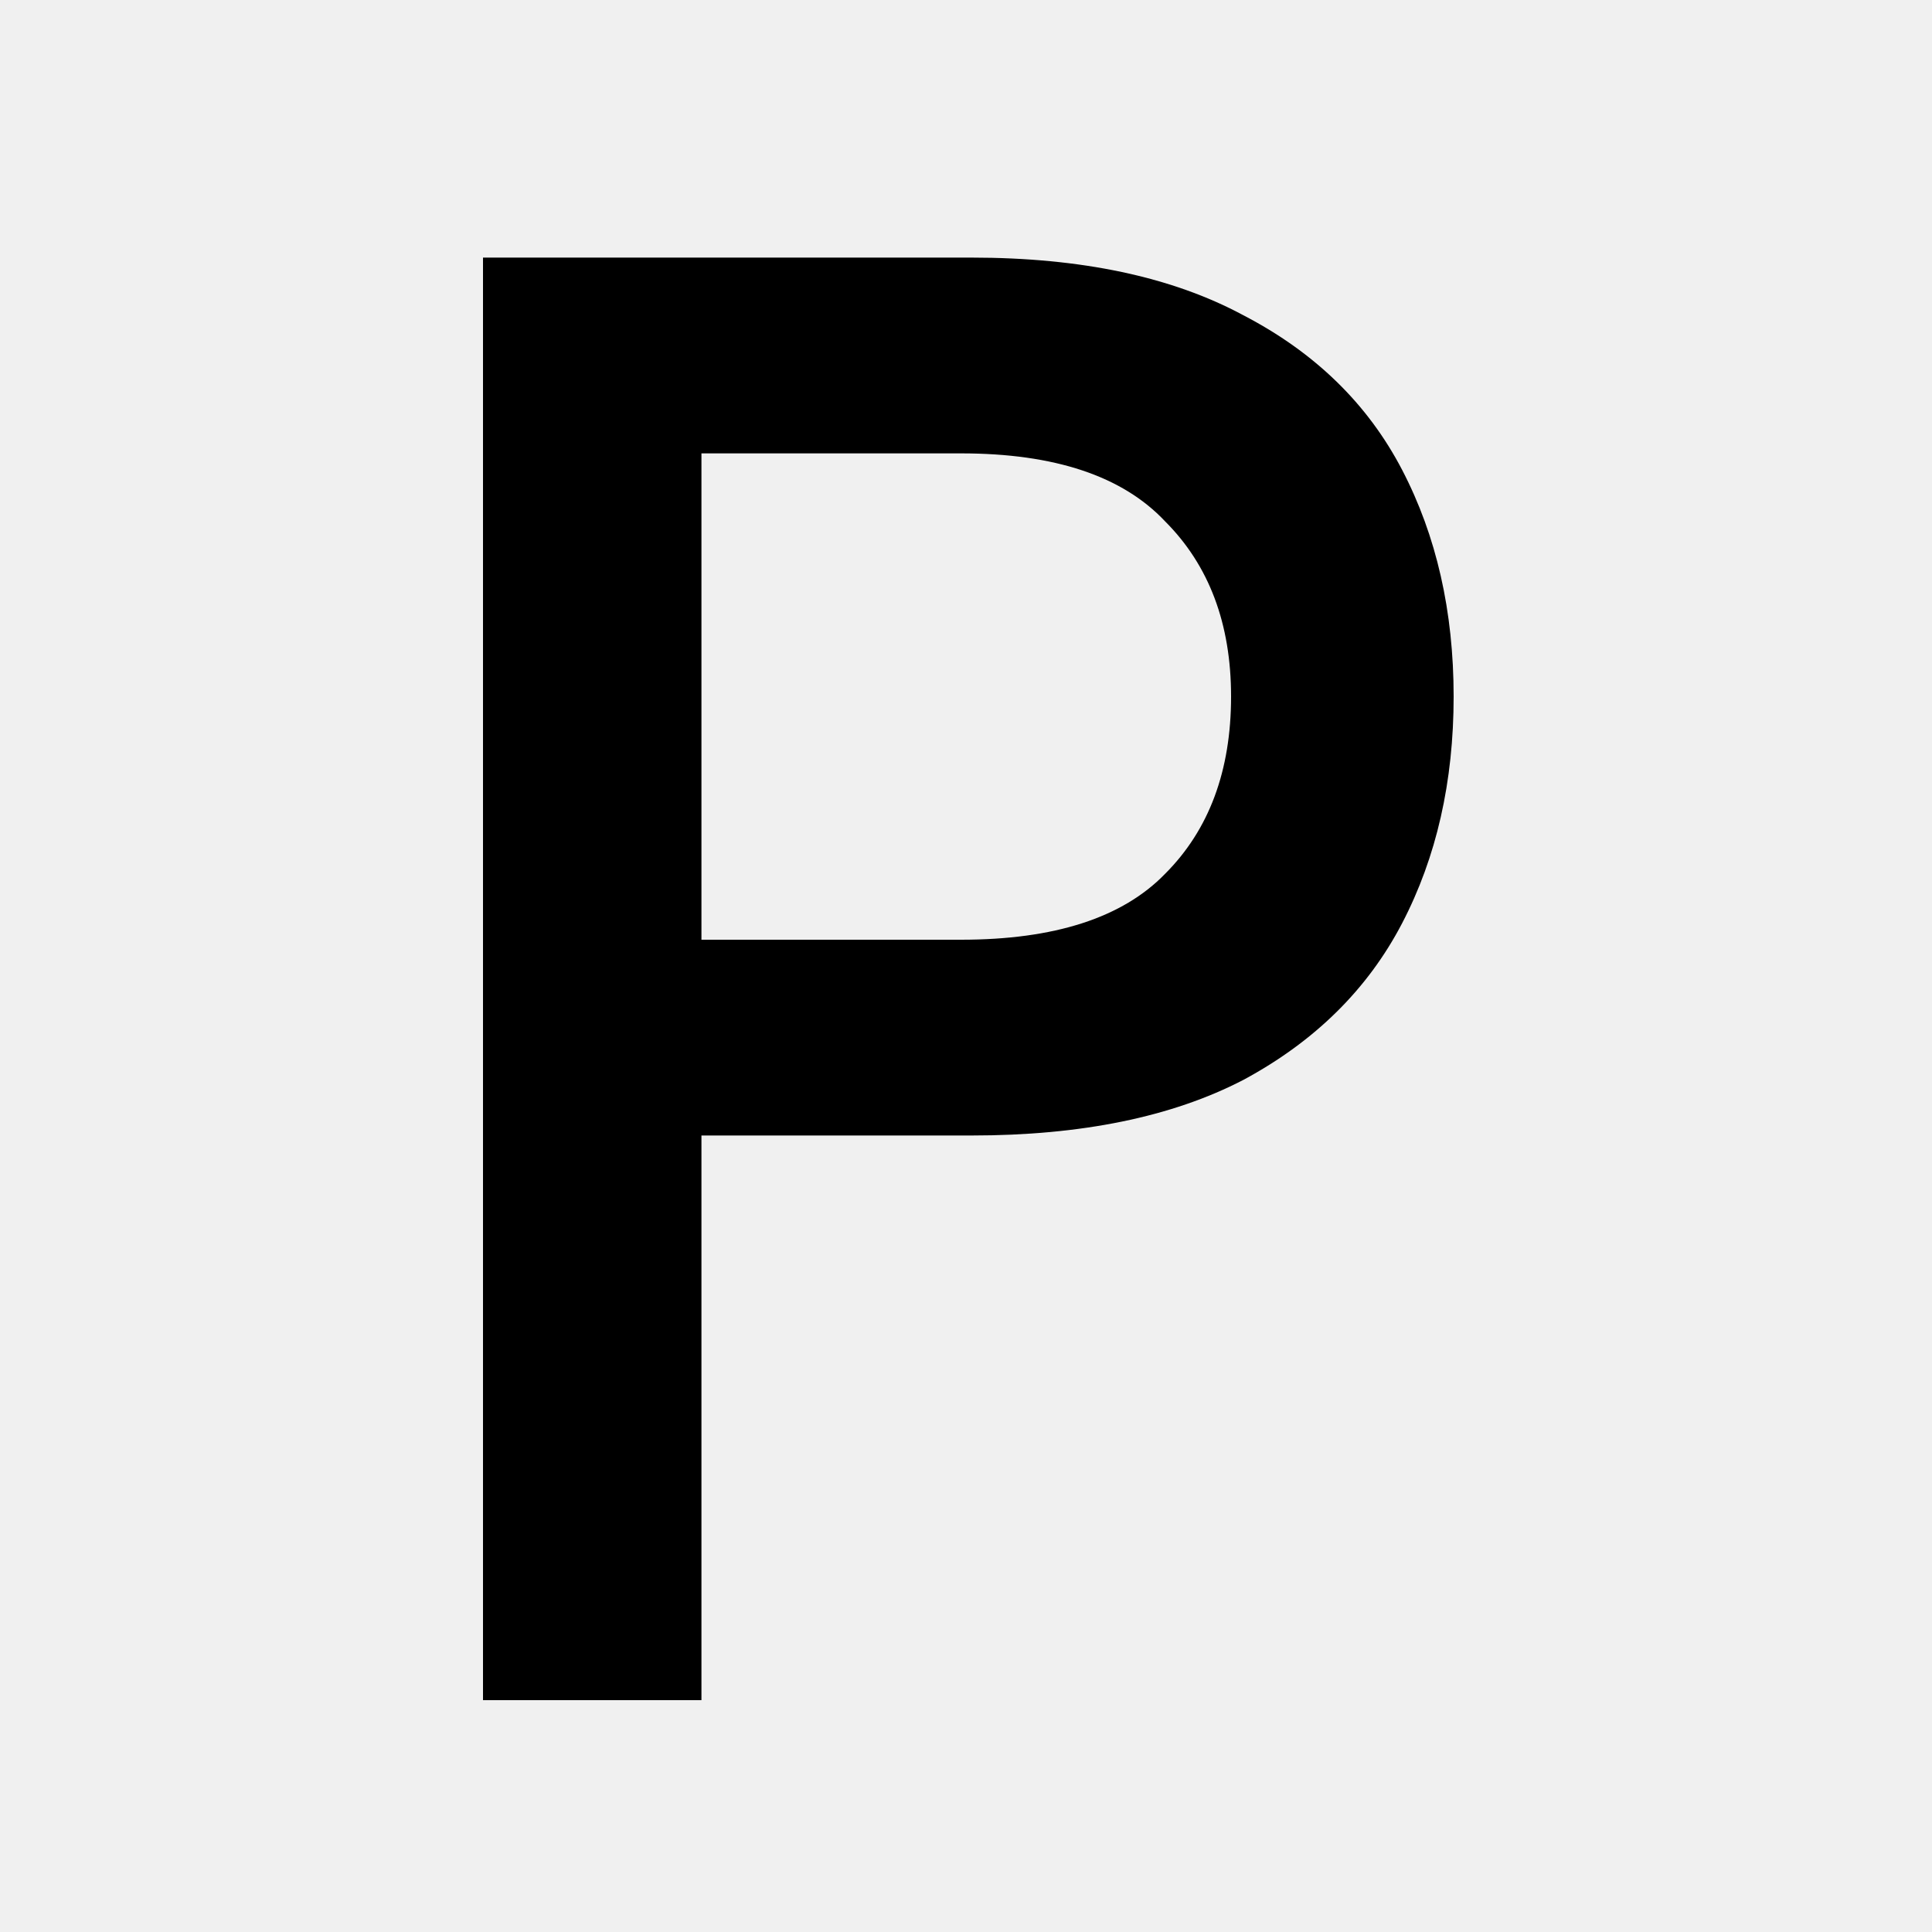
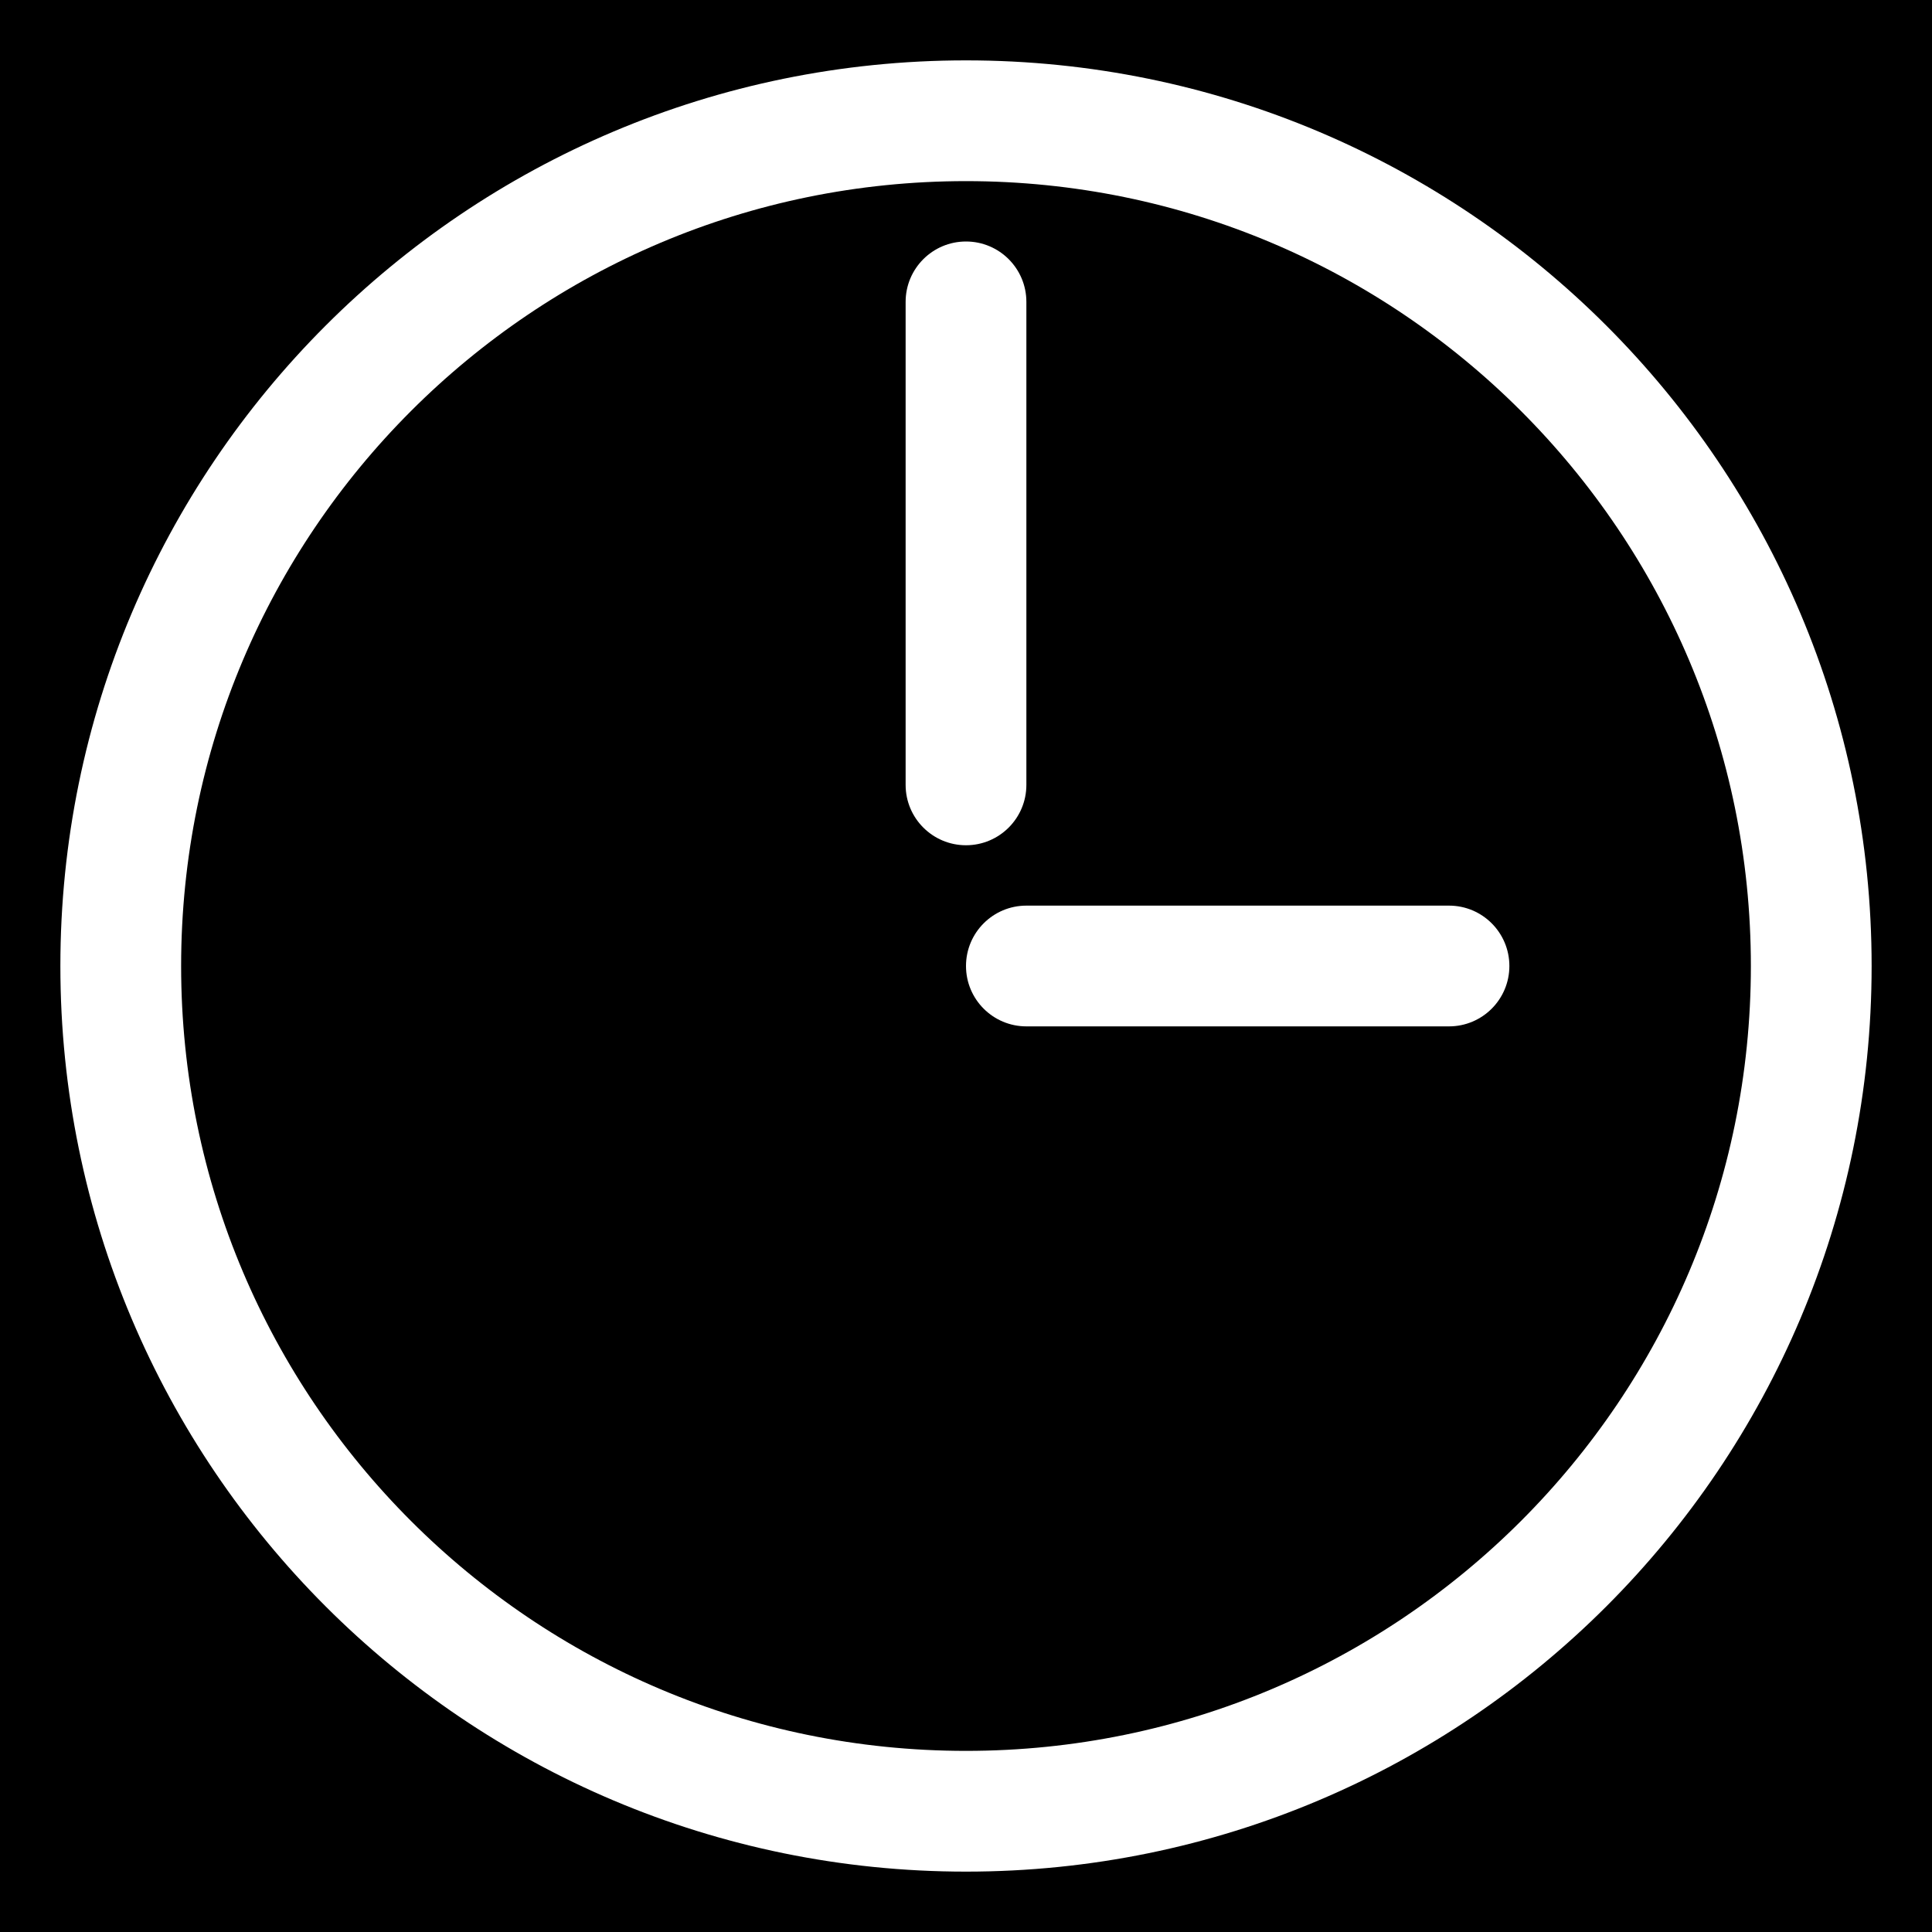
- <svg xmlns="http://www.w3.org/2000/svg" width="60" height="60" fill="none">
-   <path d="M15 52.8V8h15.168c3.413 0 6.23.597 8.448 1.792 2.219 1.152 3.861 2.752 4.928 4.8 1.067 2.048 1.6 4.395 1.6 7.04 0 2.645-.533 4.992-1.6 7.04-1.067 2.048-2.71 3.67-4.928 4.864-2.219 1.152-5.035 1.728-8.448 1.728h-8.384V52.8H15Zm6.784-23.616h8.064c2.901 0 5.013-.683 6.336-2.048 1.365-1.365 2.048-3.2 2.048-5.504 0-2.261-.683-4.075-2.048-5.44-1.323-1.408-3.435-2.112-6.336-2.112h-8.064v15.104Z" fill="#000" />
+ <svg xmlns="http://www.w3.org/2000/svg" viewBox="0 0 64 64" width="64" height="64">
+   <rect width="64" height="64" fill="#000000" />
+   <circle cx="32" cy="32" r="28" fill="none" stroke="#ffffff" stroke-width="4" />
+   <rect x="30" y="8" width="4" height="20" rx="2" ry="2" fill="#ffffff" />
+   <rect x="32" y="30" width="18" height="4" rx="2" ry="2" fill="#ffffff" />
</svg>
